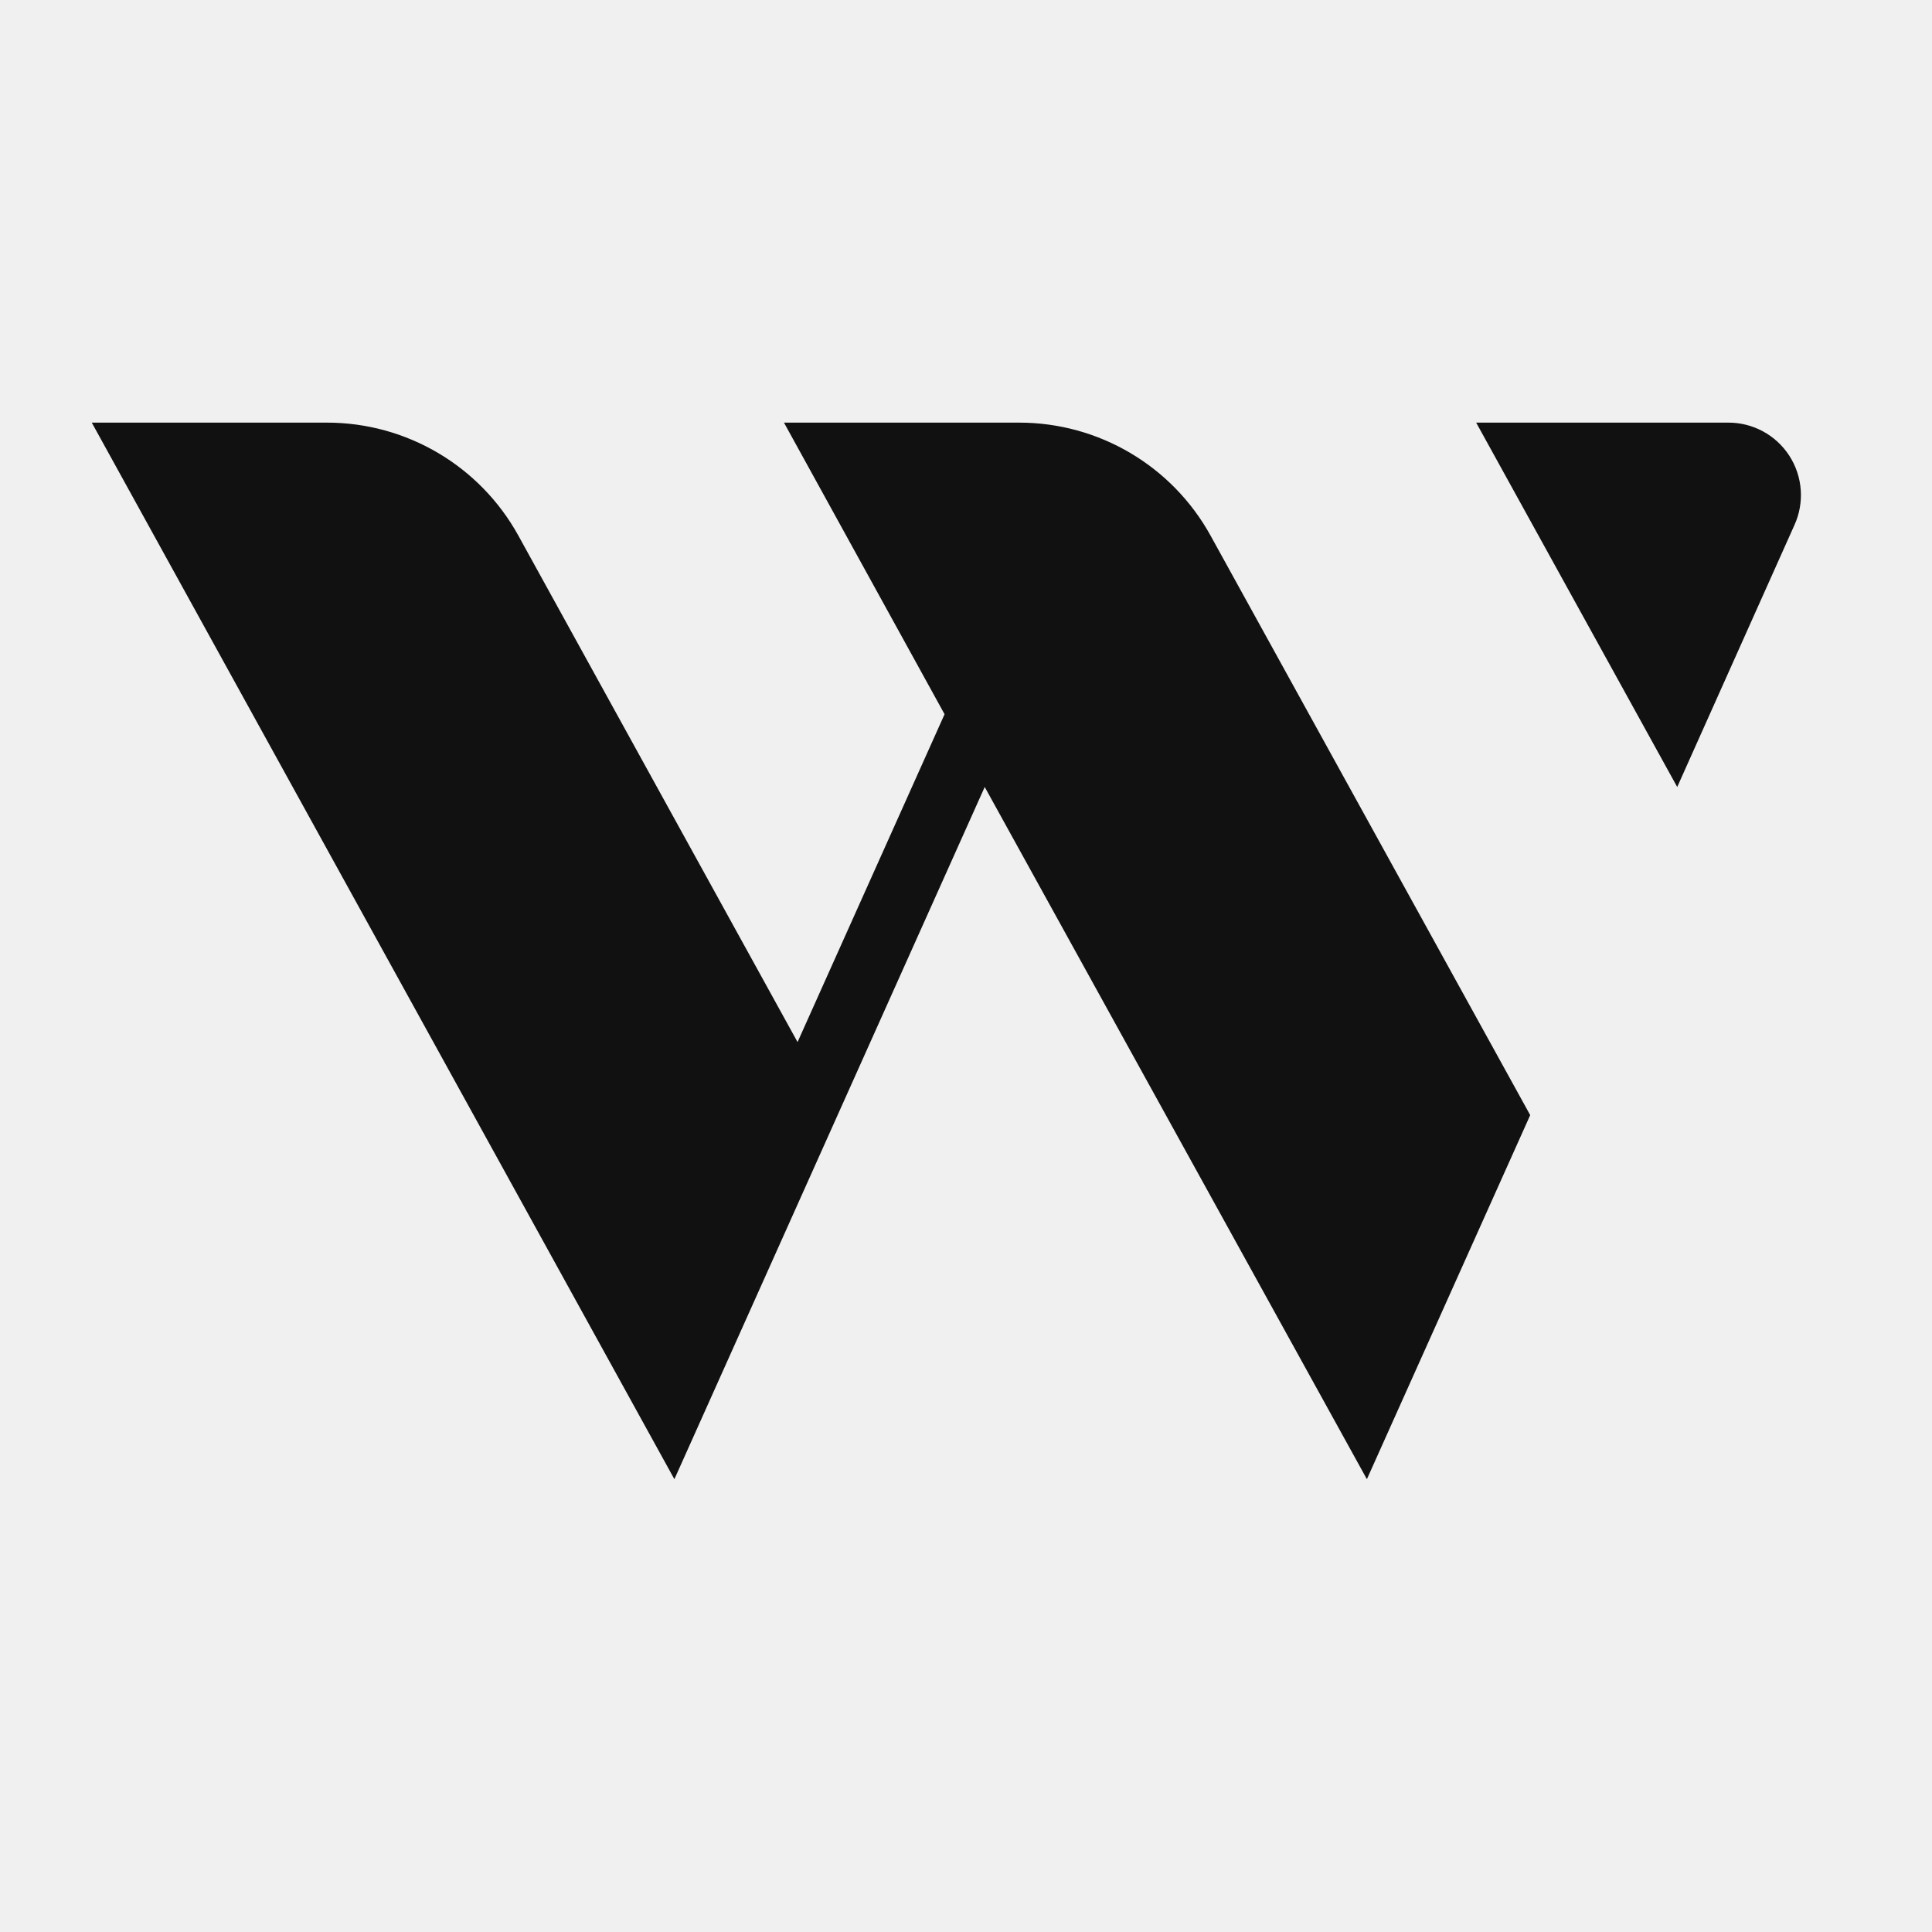
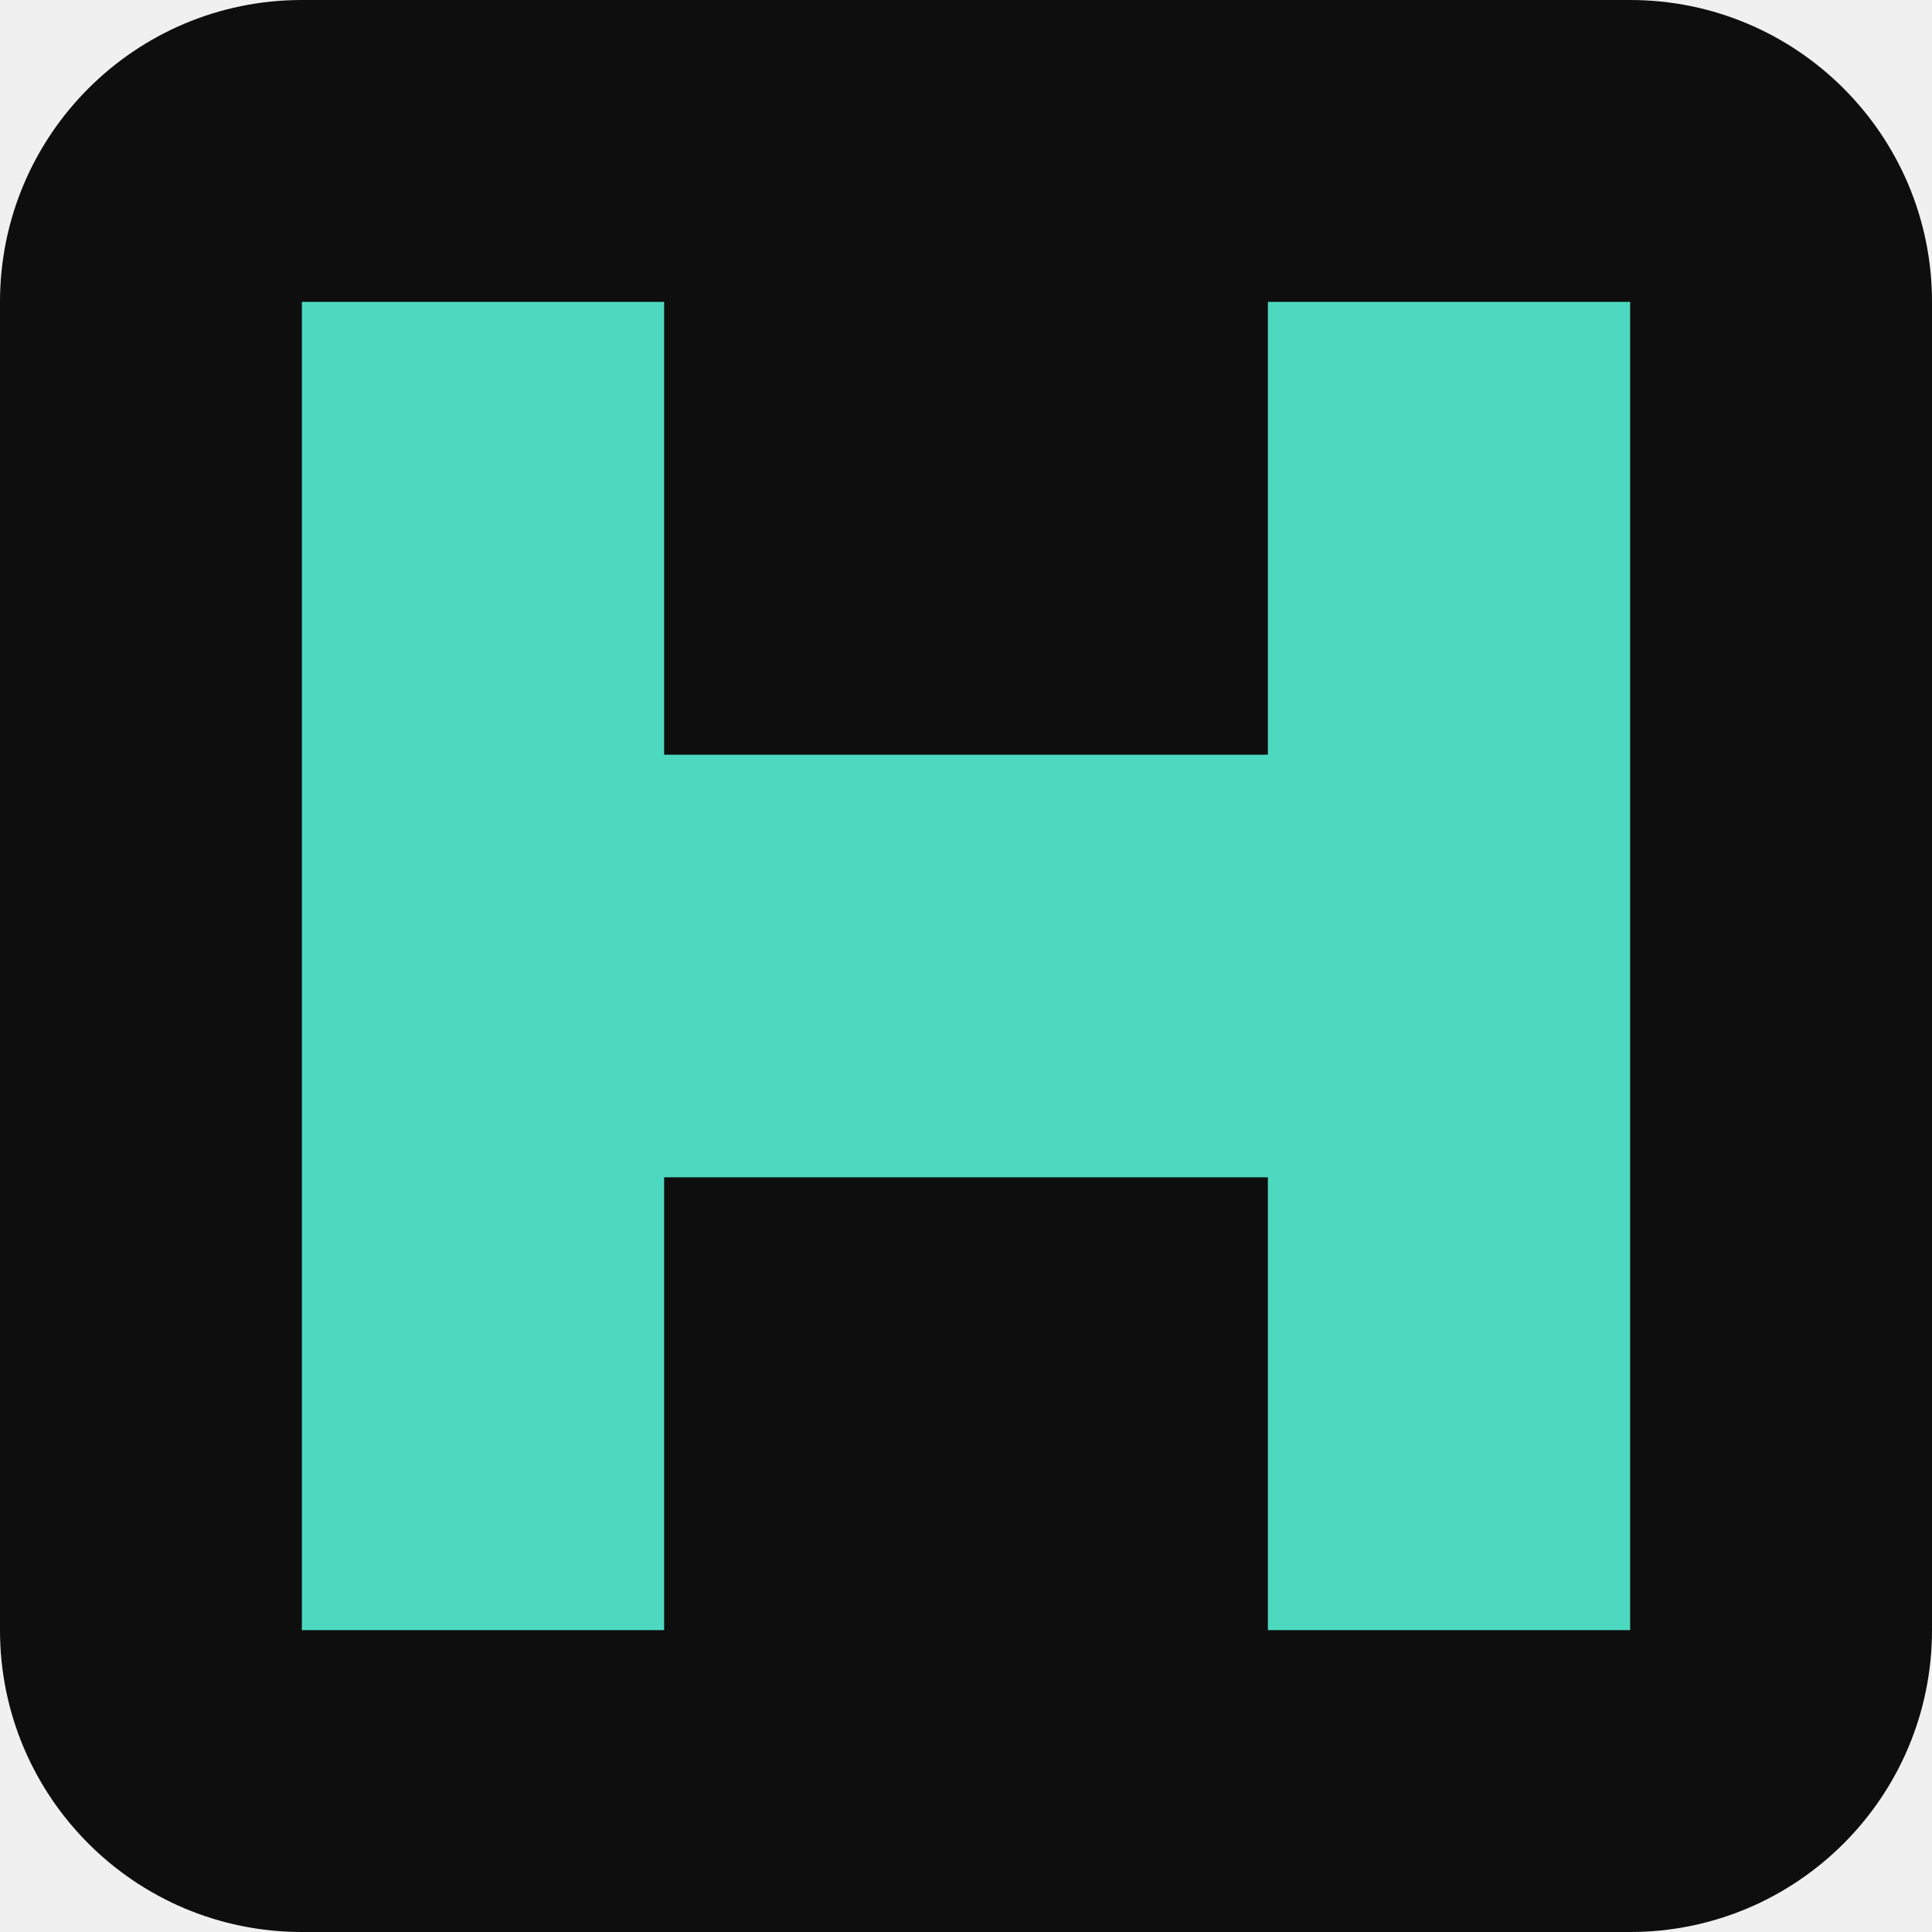
<svg xmlns="http://www.w3.org/2000/svg" width="64" height="64" viewBox="0 0 64 64">
-   <style>
-     #favicon {
-       fill: #111;
-       @media (prefers-color-scheme: dark) {
-         fill: #fff;
-       }
-     }
-   </style>
-   <path id="favicon" d="M3.03 14h7.8a7.24 7.24 0 0 1 6.34 3.74l9.25 16.78 4.87-10.86L25.97 14h7.79a7.24 7.24 0 0 1 6.34 3.74l10.59 19.2L45.28 49 32.62 26.07 22.34 49 3.04 14Zm56.41 3.4a2.4 2.4 0 0 0-2.2-3.4H48.9l6.66 12.07 3.88-8.67Z" />
+   <rect width="64" height="64" rx="10" fill="#0e0e0e" />
+   <path fill="#4dd9c0" d="M10 10h12v15h20v-15h12v44h-12v-15h-20v15h-12z" />
</svg>
